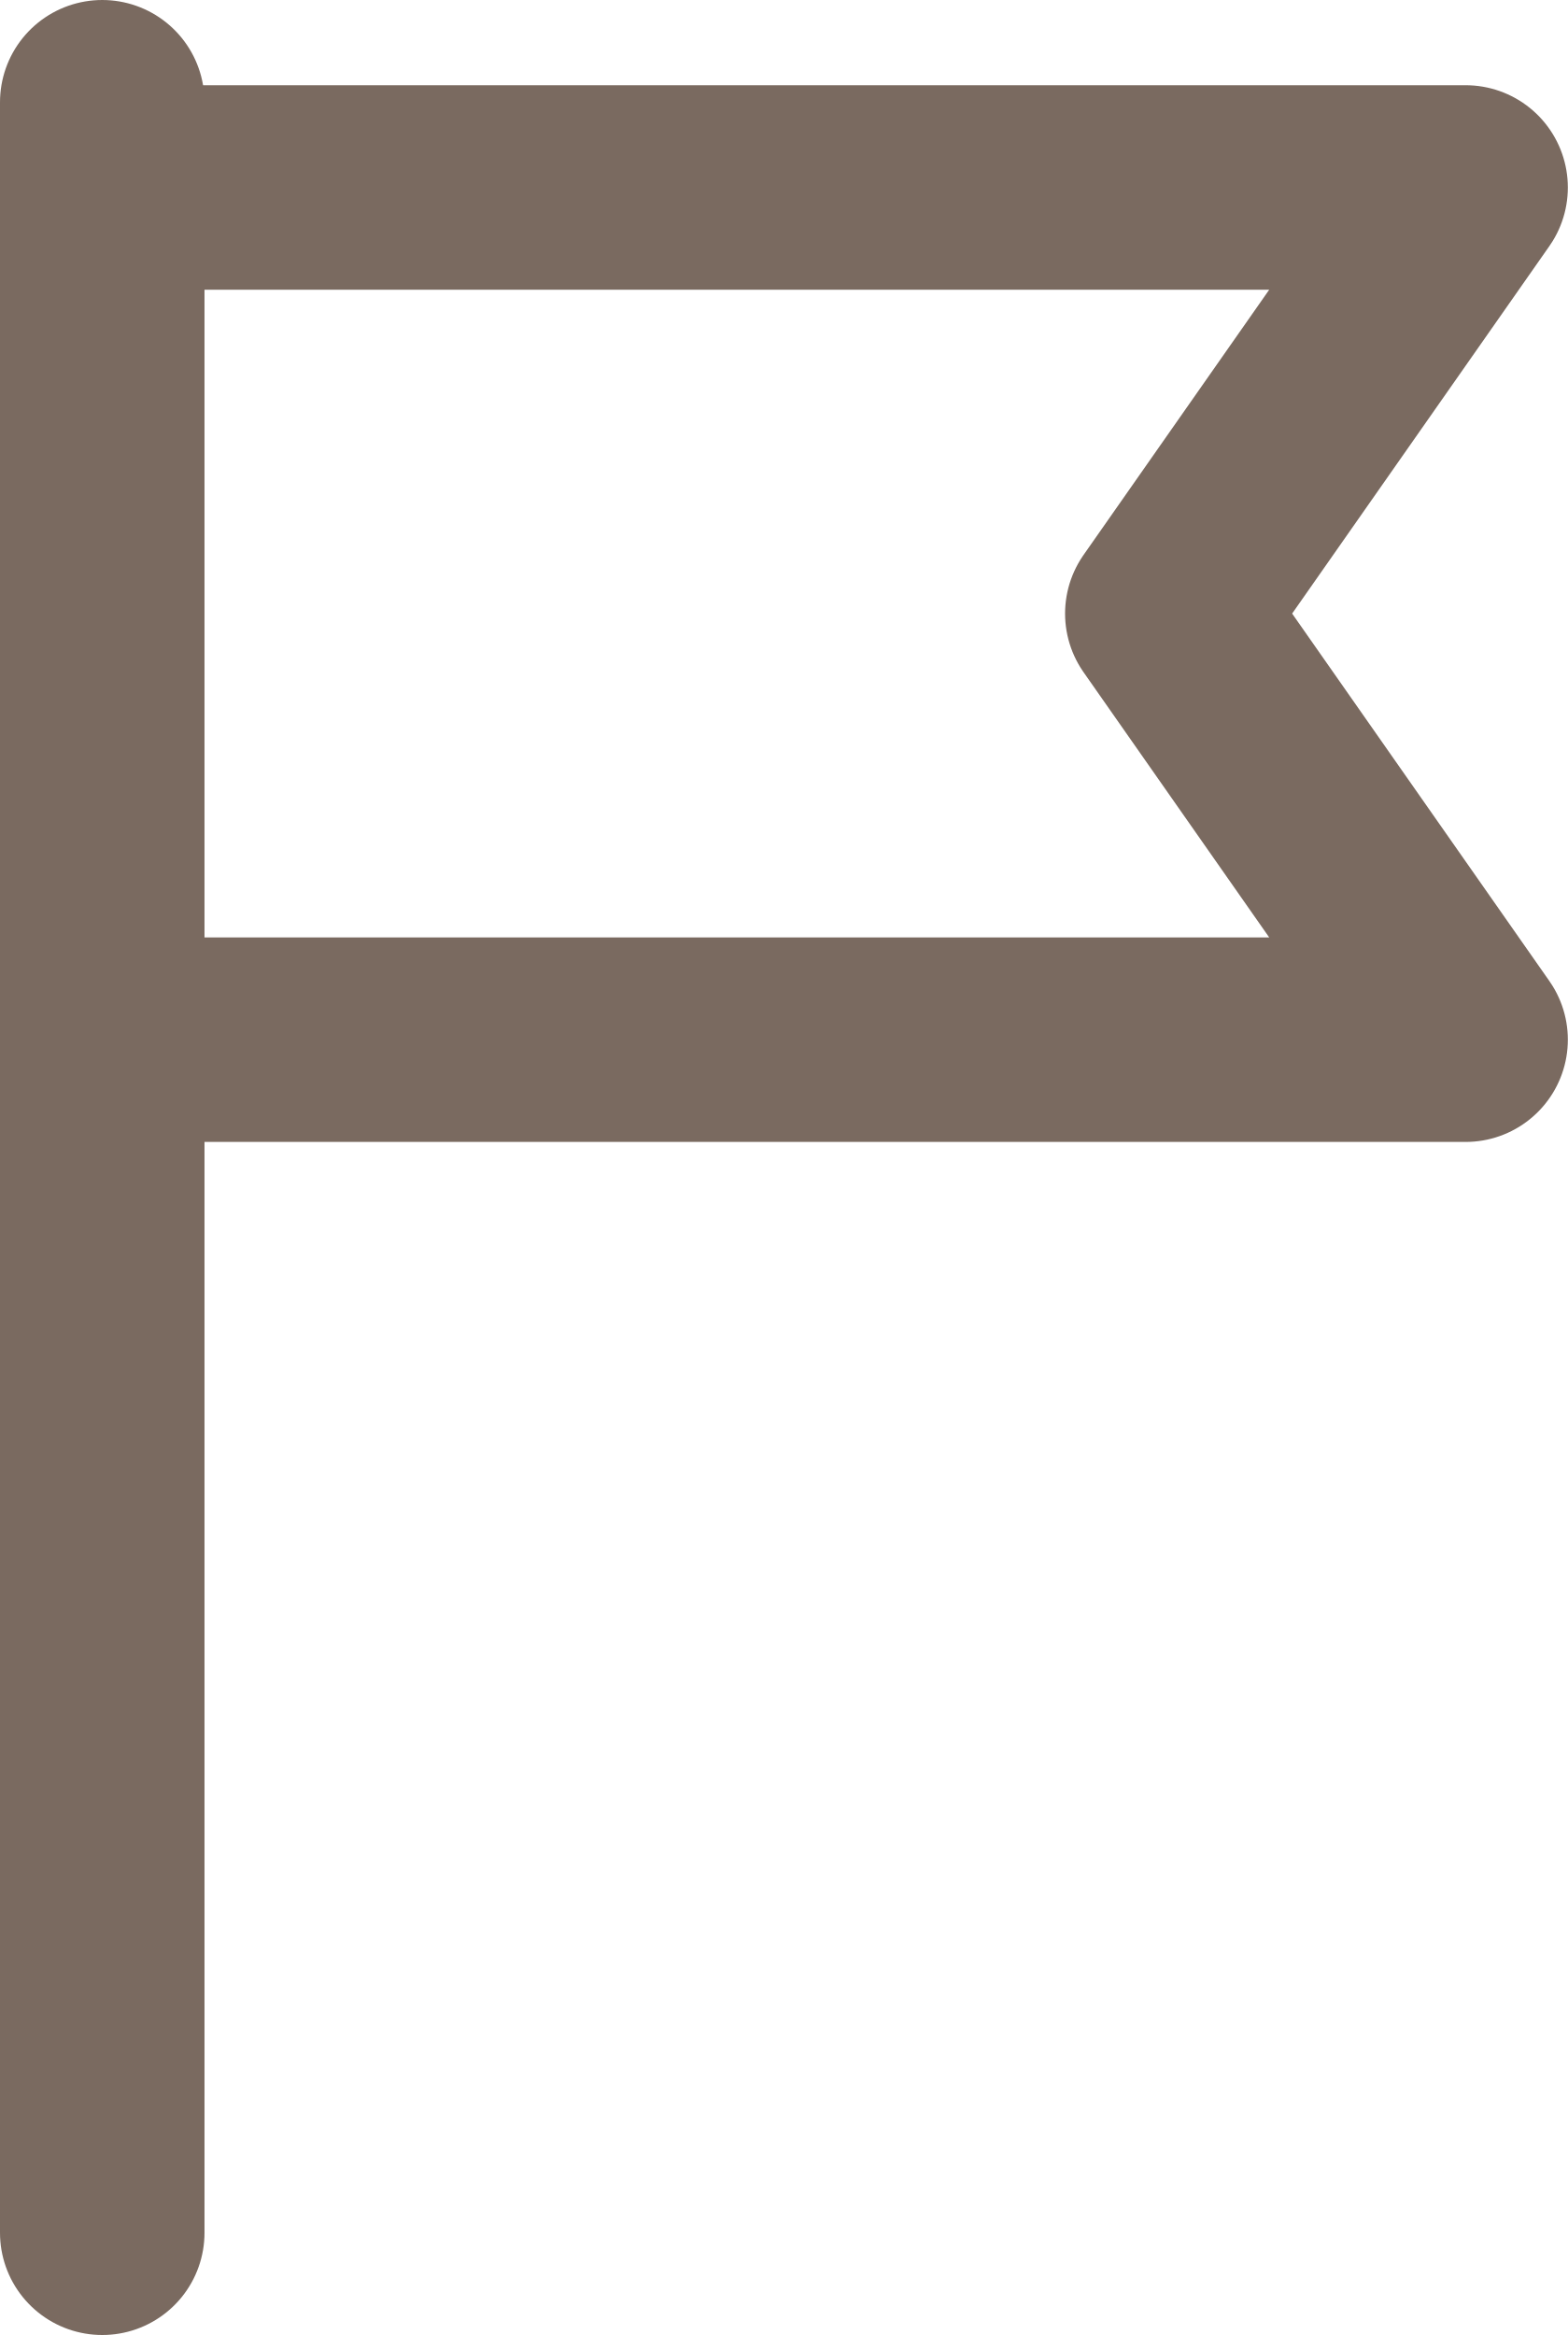
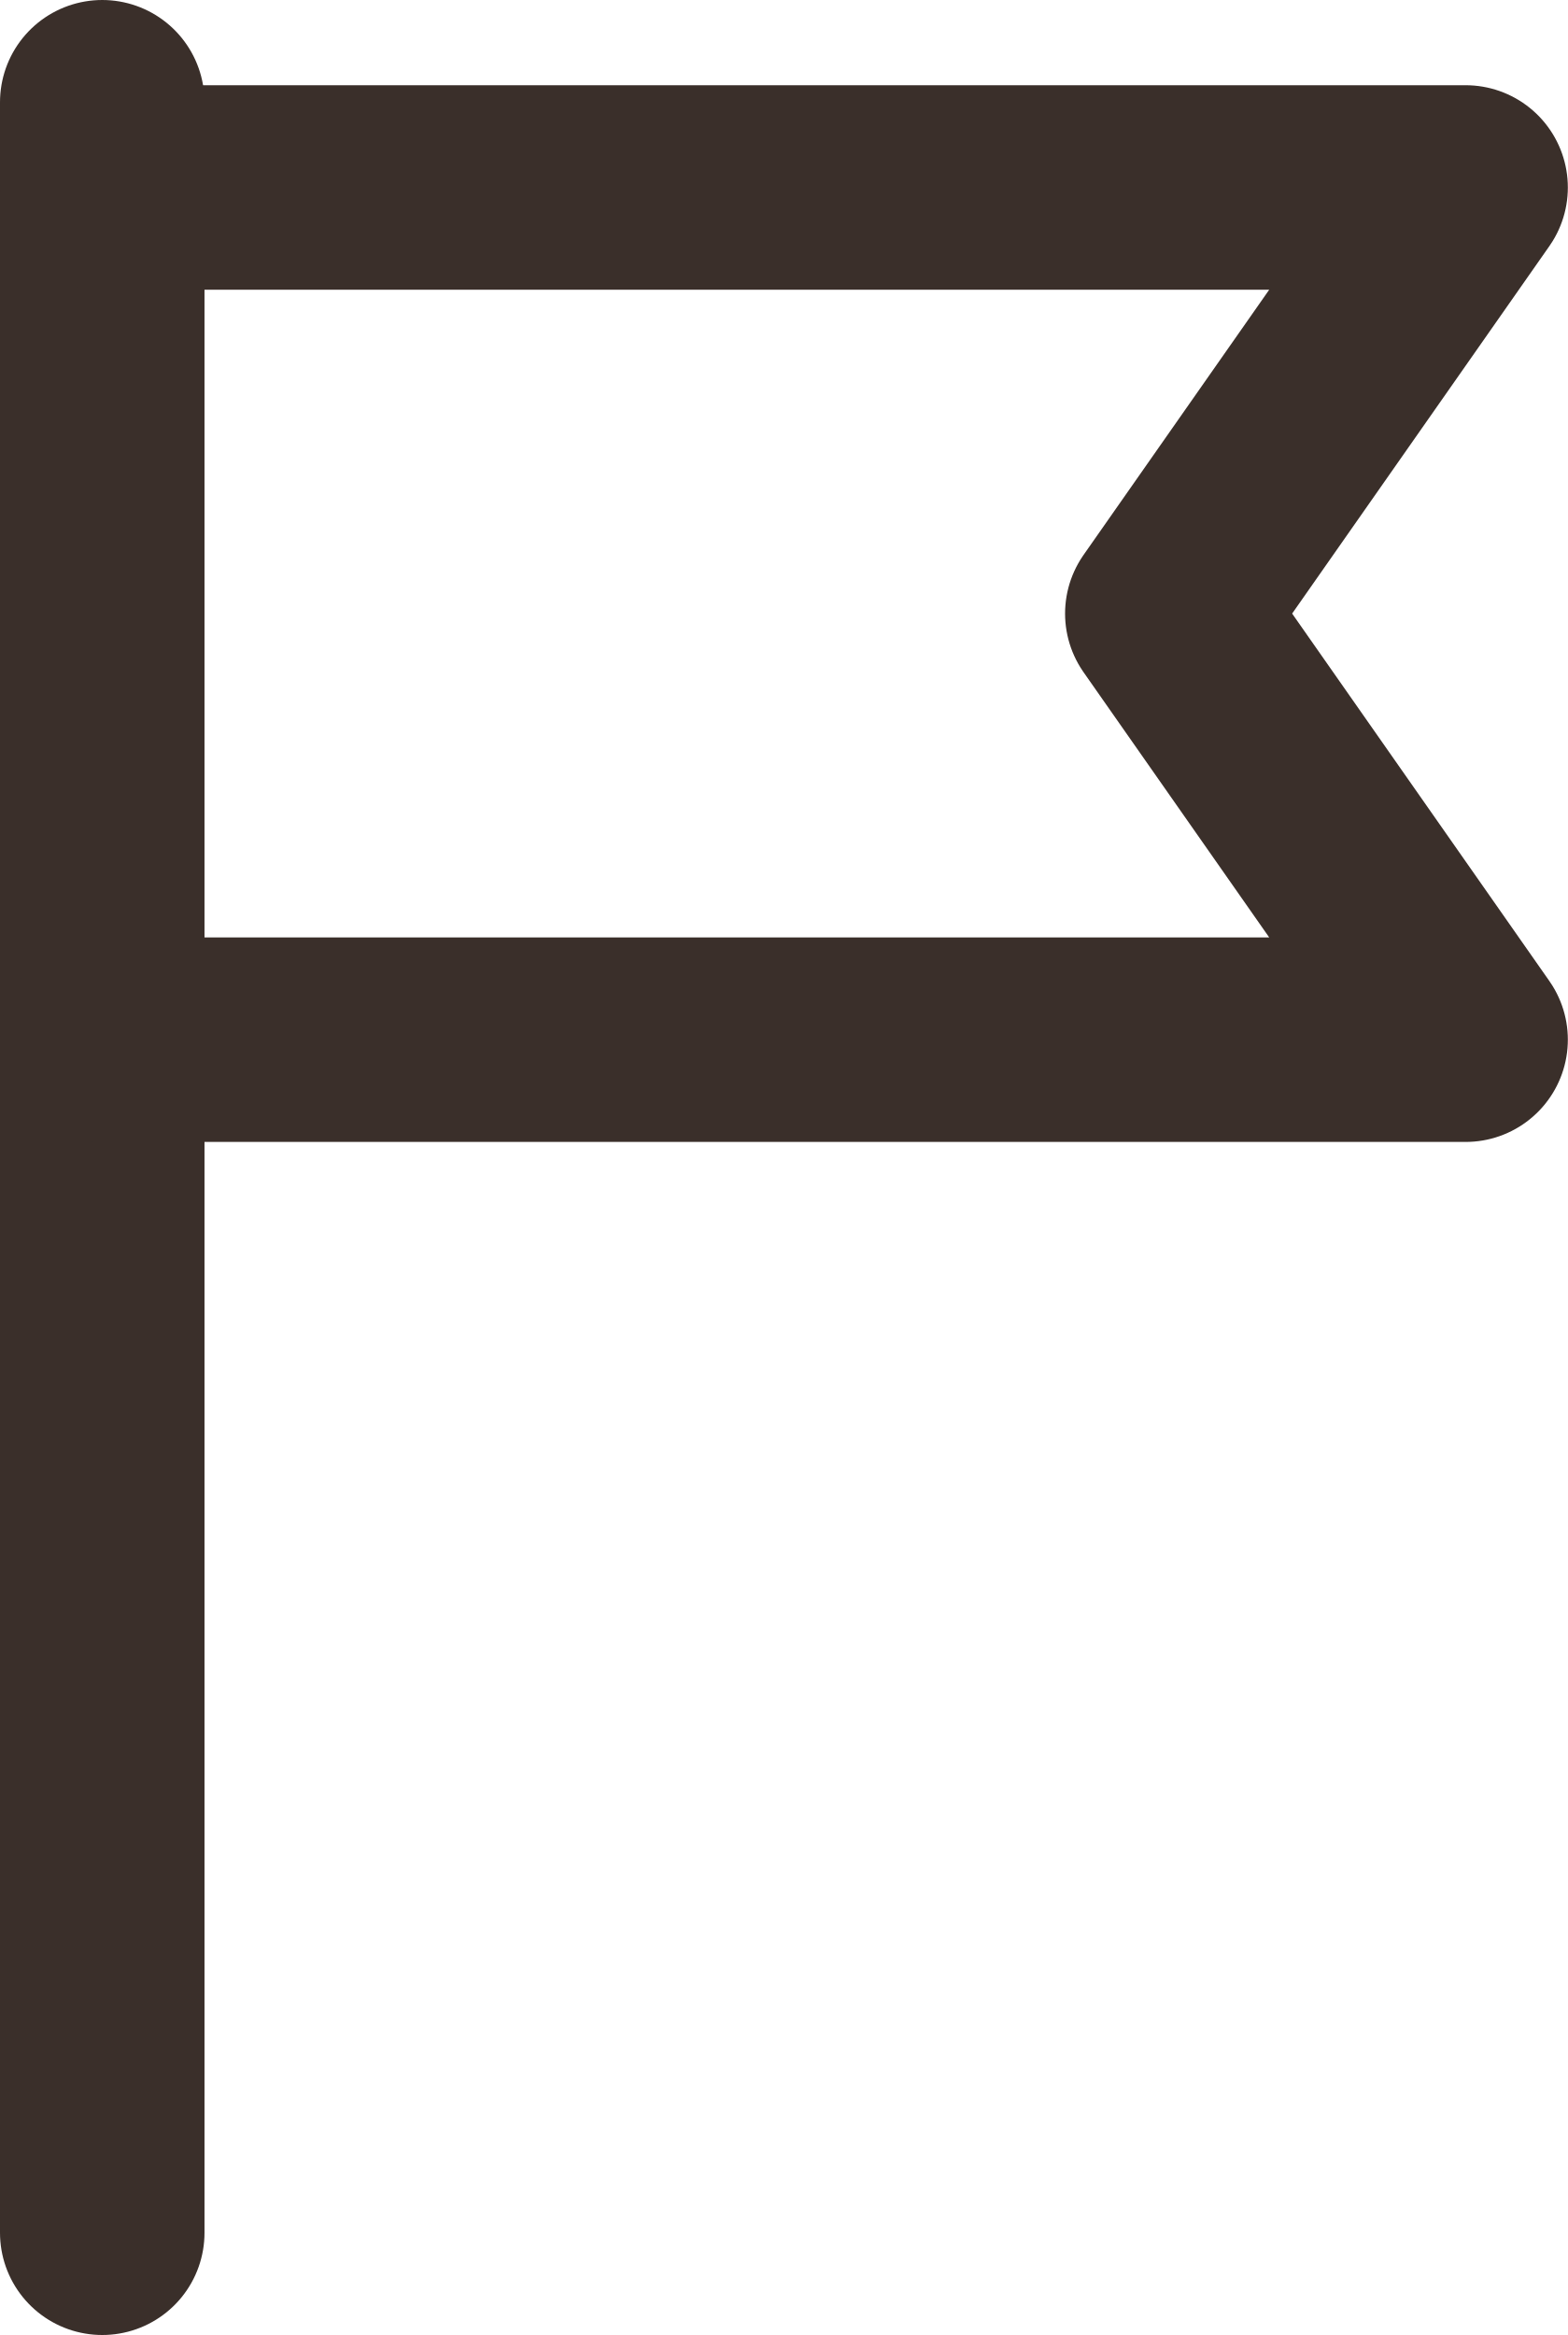
<svg xmlns="http://www.w3.org/2000/svg" preserveAspectRatio="none" overflow="visible" style="display: block;" width="20.7" height="30.825" viewBox="0 0 20.7 30.825" fill="none">
  <g id="Group">
-     <path id="Vector" d="M1.35 29.475V1.35" stroke-width="2.7" stroke-linecap="round" stroke-linejoin="round" stroke="#7A6A60" />
-     <path id="Vector_2" d="M1.35 2.475H19.35L15.412 8.1L19.35 13.725H1.35" stroke-width="2.7" stroke-linecap="round" stroke-linejoin="round" stroke="#7A6A60" />
+     <path id="Vector" d="M1.35 29.475V1.35" stroke-width="2.7" stroke-linecap="round" stroke-linejoin="round" stroke="#3A2F2A" />
+     <path id="Vector_2" d="M1.35 2.475H19.35L15.412 8.1L19.35 13.725H1.35" stroke-width="2.7" stroke-linecap="round" stroke-linejoin="round" stroke="#3A2F2A" />
  </g>
</svg>
